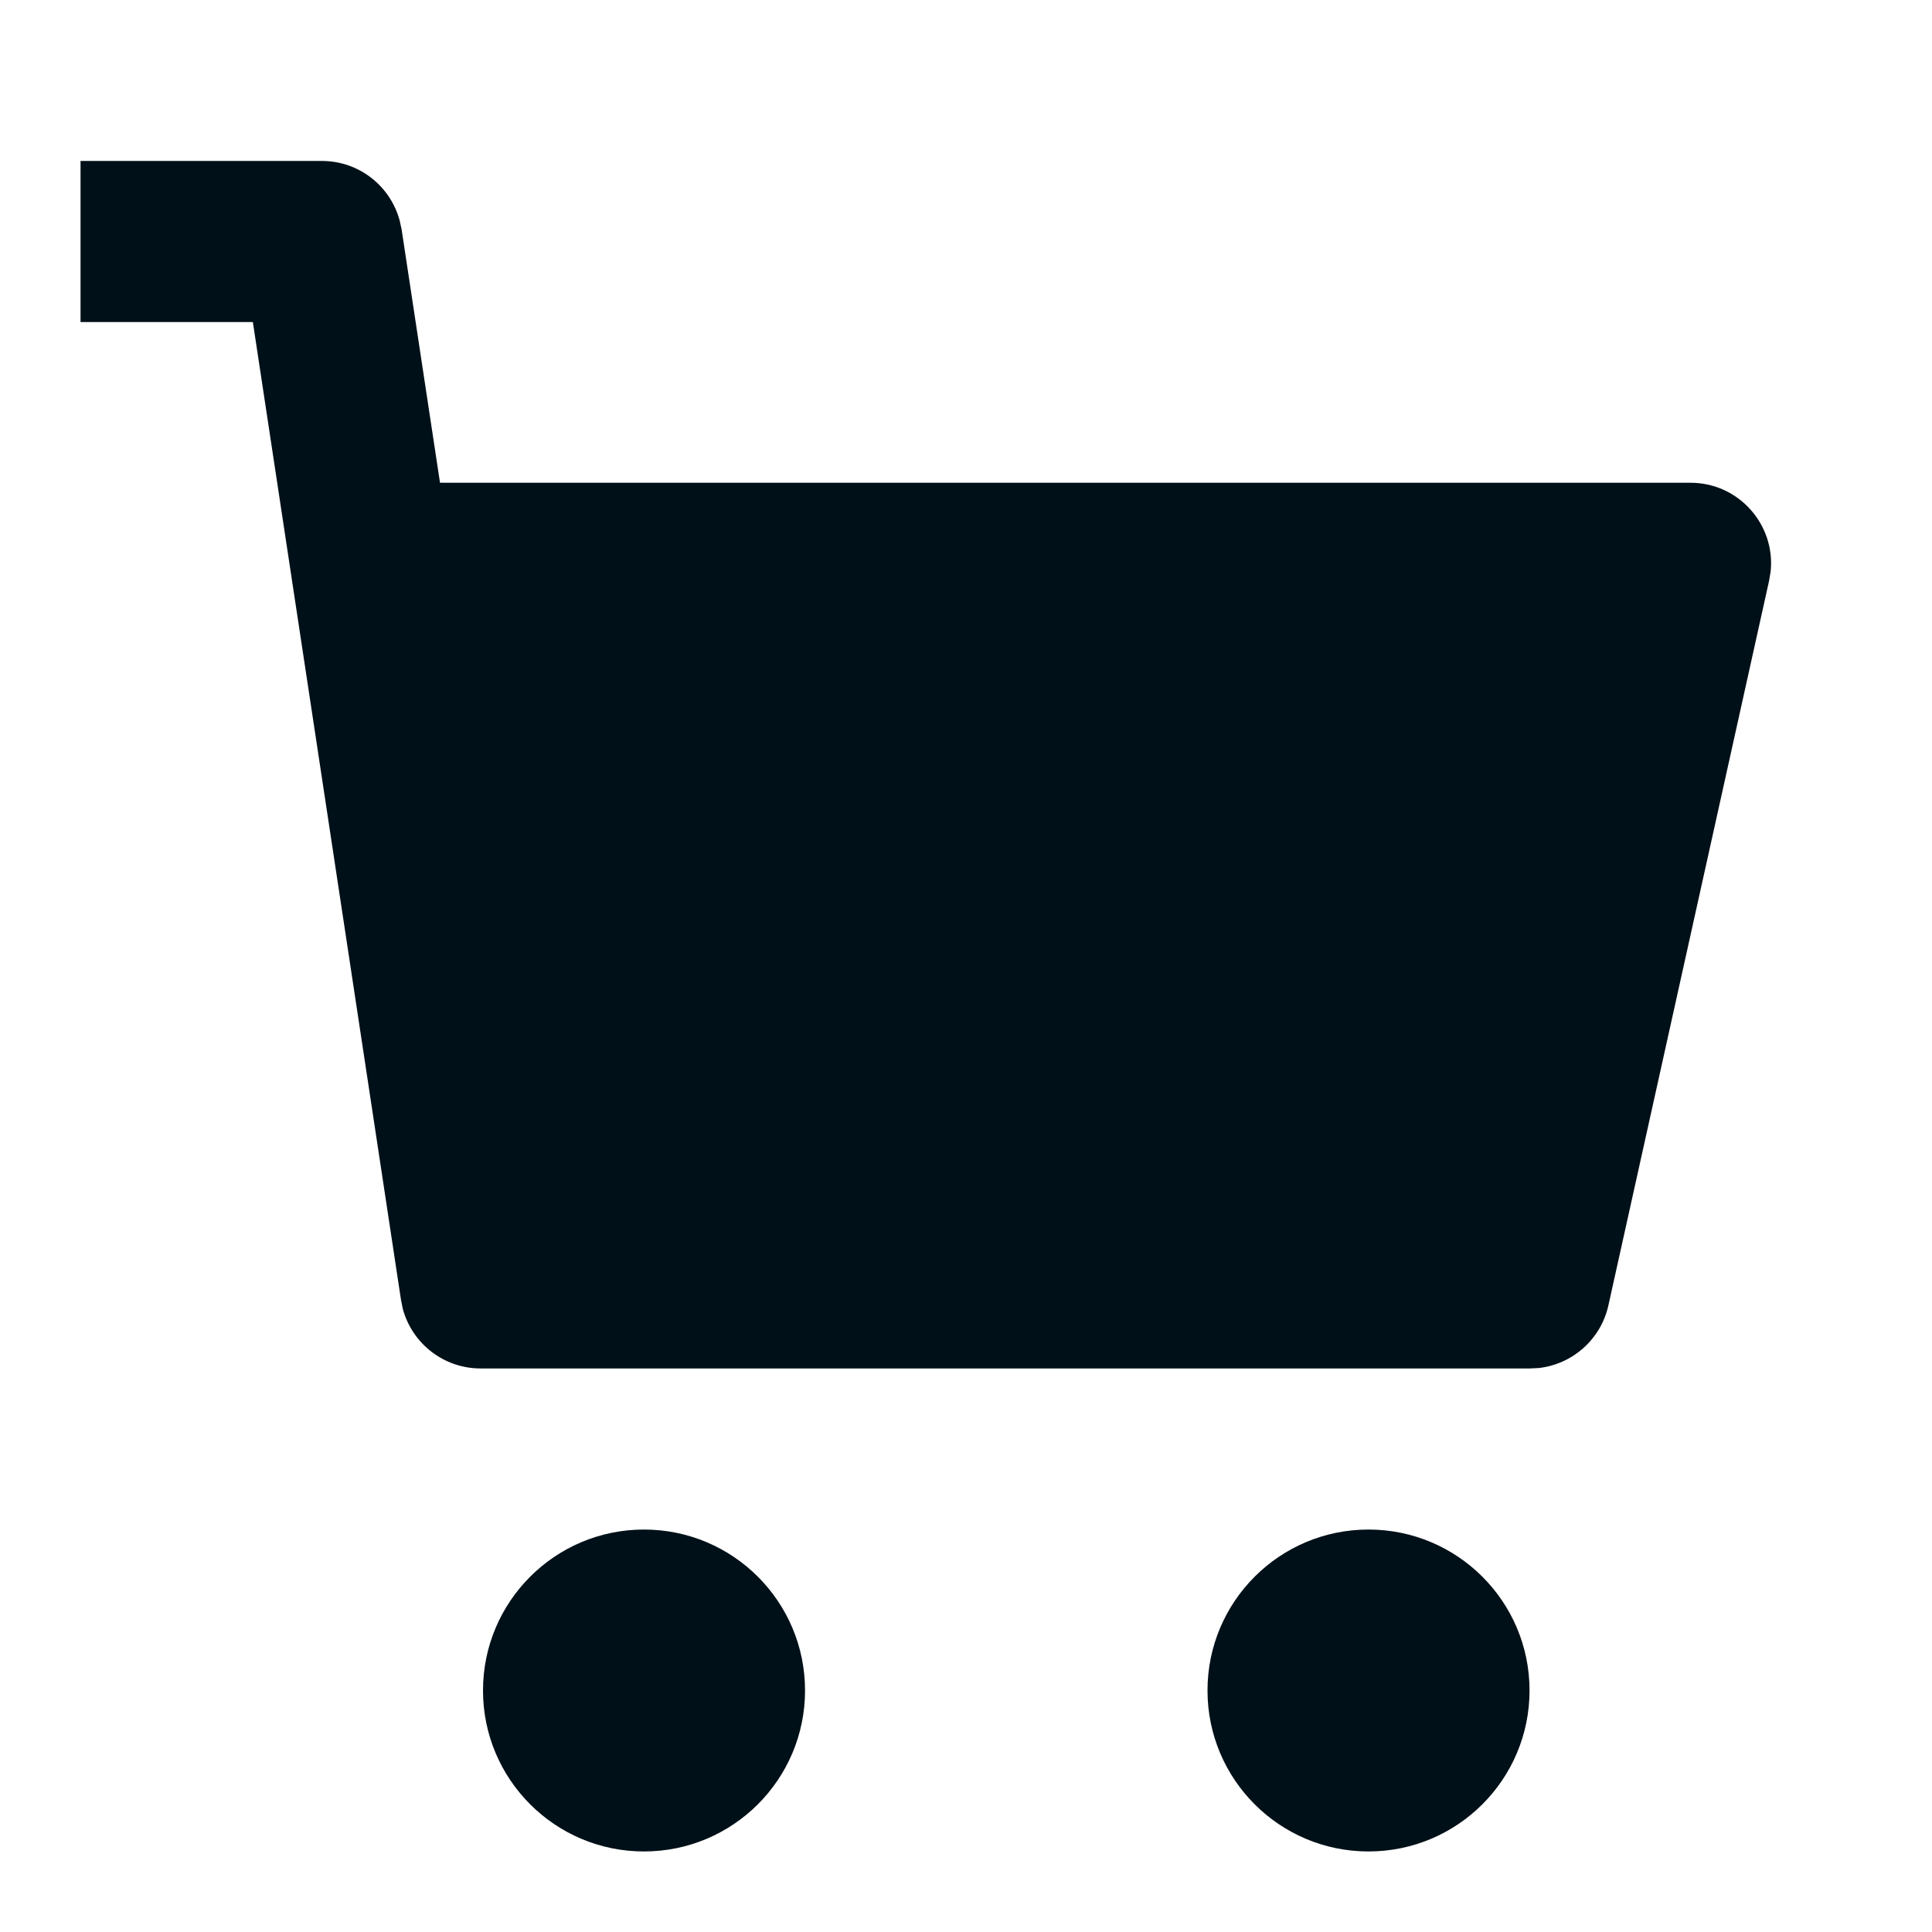
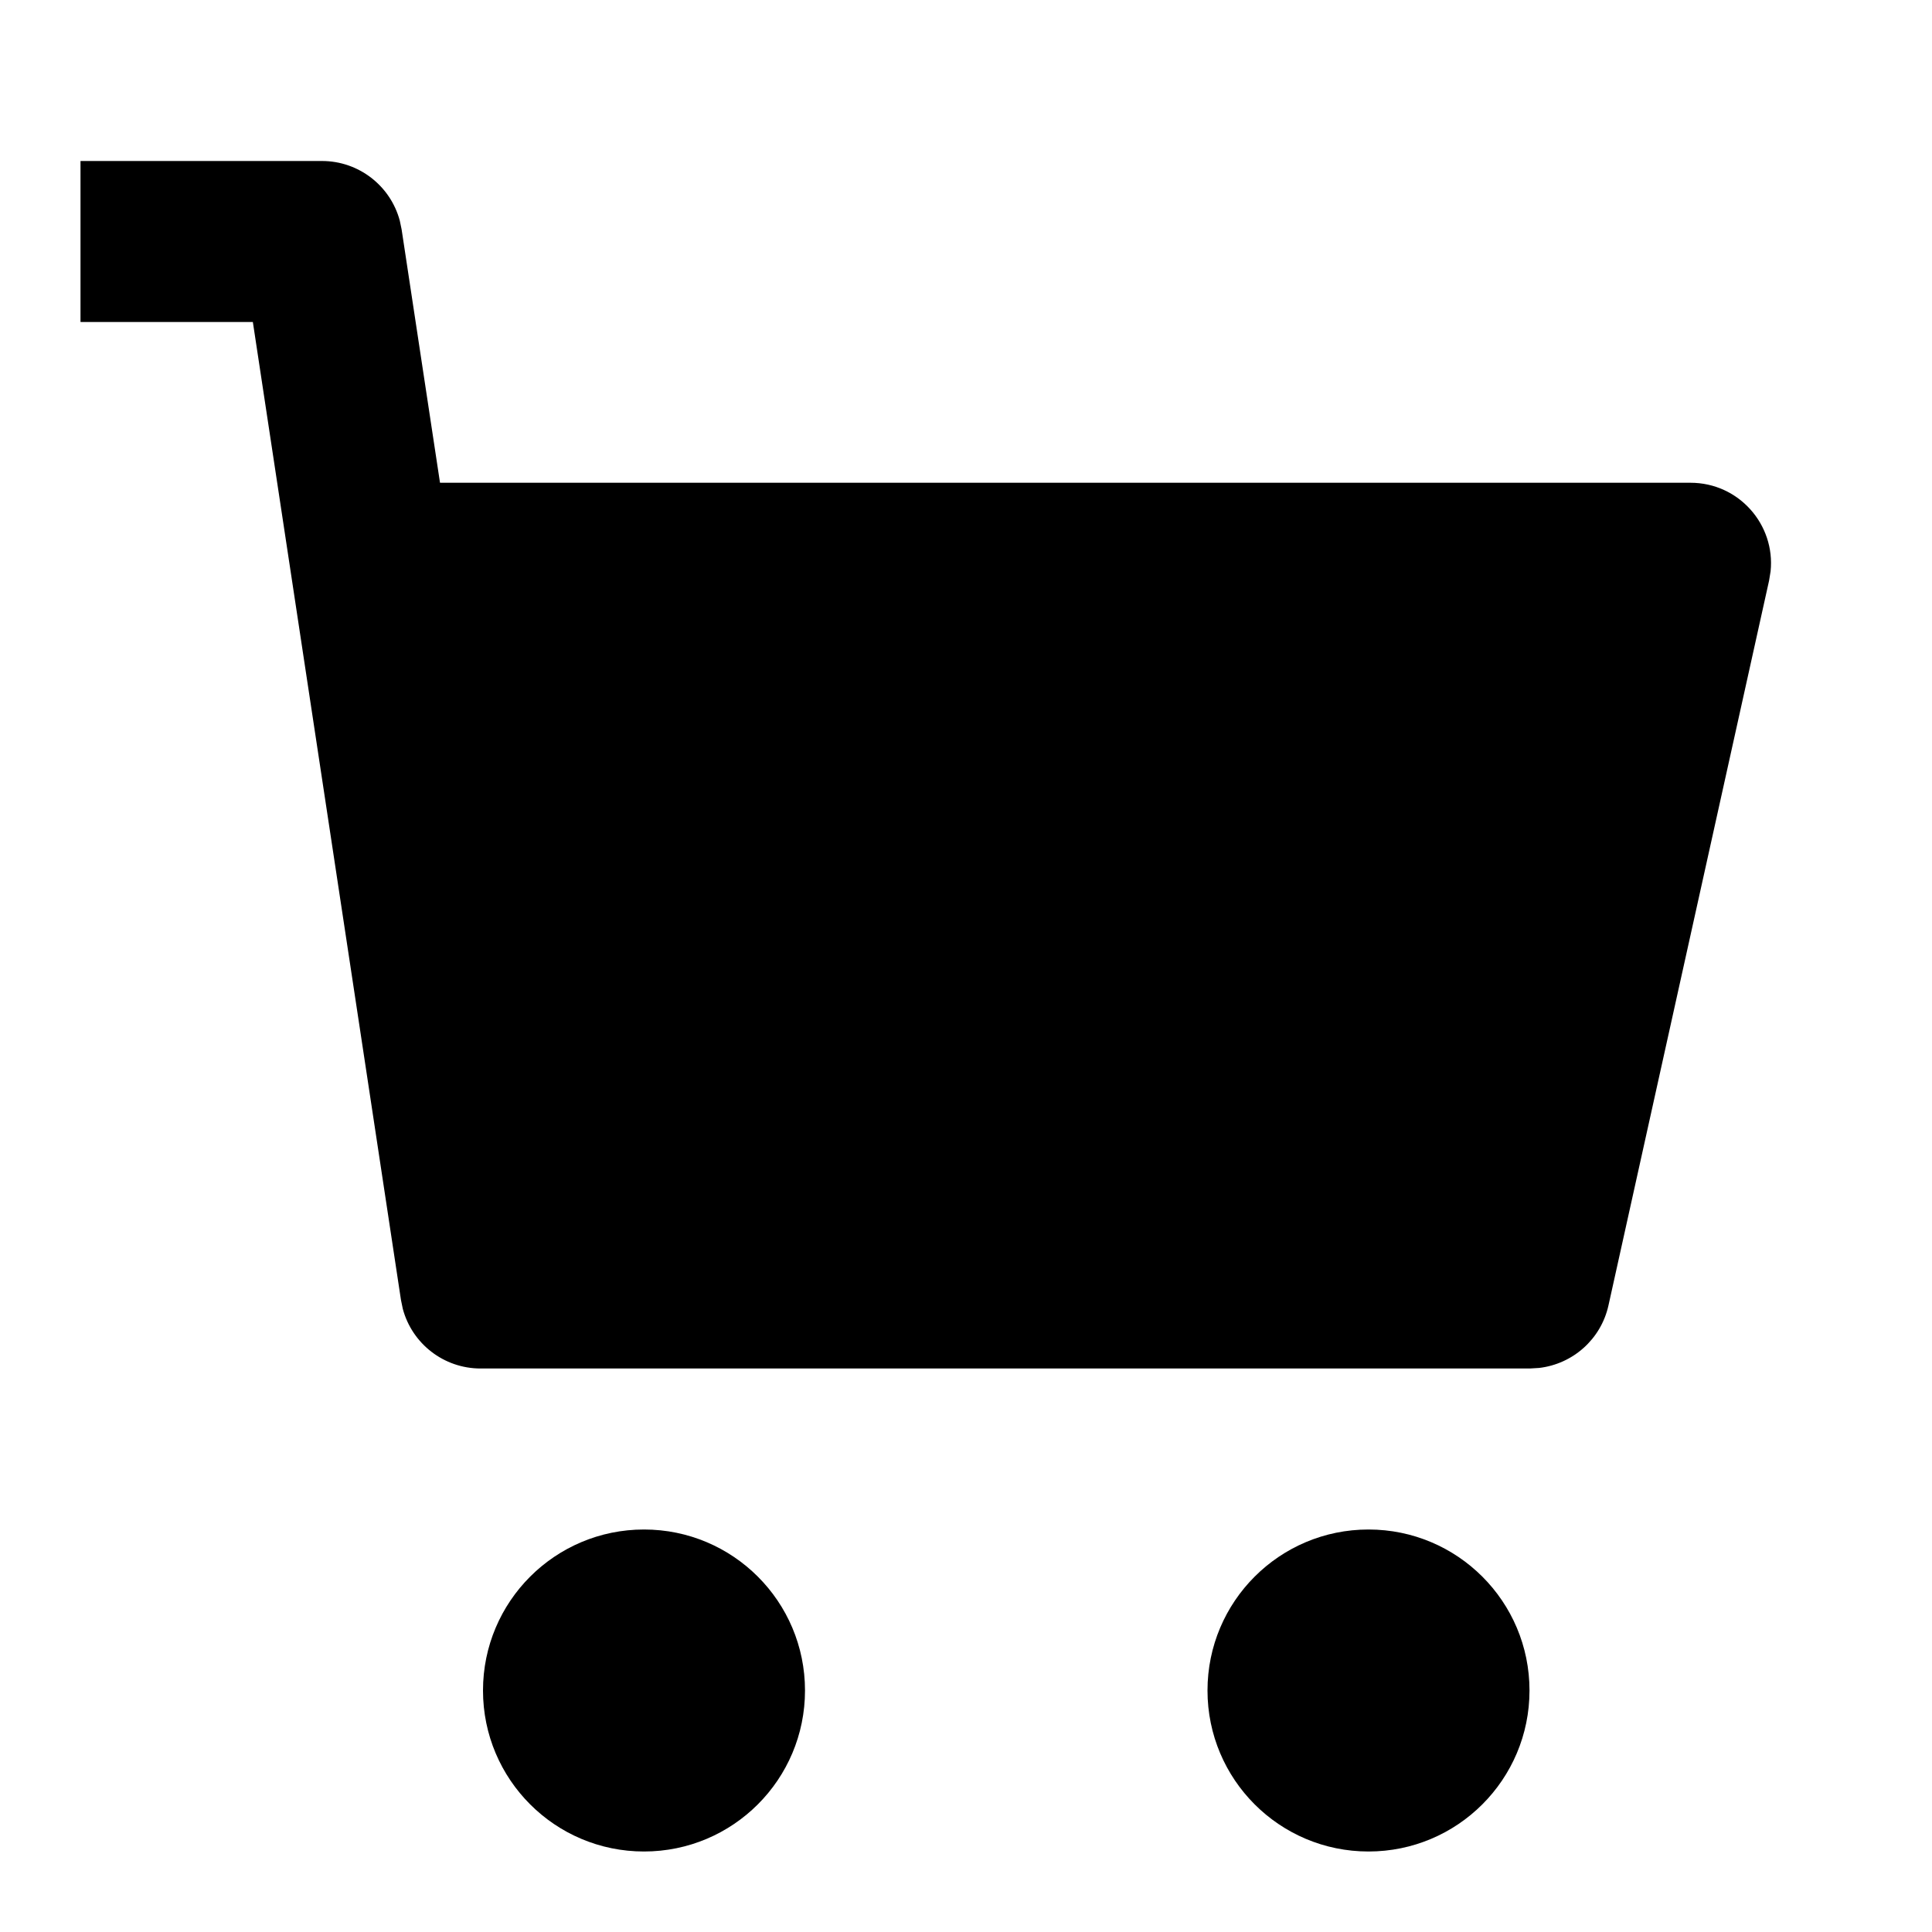
- <svg xmlns="http://www.w3.org/2000/svg" width="16" height="16" viewBox="0 0 16 16" fill="none">
-   <path d="M3.31 1.827C3.233 1.539 2.971 1.333 2.667 1.333H0.667V2.667H2.094L3.321 10.766L3.336 10.84C3.414 11.128 3.676 11.333 3.98 11.333H12.67L12.747 11.329C13.026 11.296 13.258 11.09 13.32 10.811L14.651 4.809L14.664 4.731C14.703 4.345 14.4 3.998 14 3.998L3.644 3.998L3.326 1.9L3.31 1.827ZM5.333 15.333C4.597 15.333 4 14.736 4 14C4 13.264 4.597 12.667 5.333 12.667C6.07 12.667 6.667 13.264 6.667 14C6.667 14.736 6.07 15.333 5.333 15.333ZM11.333 15.333C10.597 15.333 10 14.736 10 14C10 13.264 10.597 12.667 11.333 12.667C12.07 12.667 12.667 13.264 12.667 14C12.667 14.736 12.07 15.333 11.333 15.333Z" fill="#001018" />
+ <svg xmlns="http://www.w3.org/2000/svg" viewBox="0 0 24 24">
+   <path d="M4.966 2.74C4.85 2.308 4.456 2 4 2H1V4H3.141L4.981 16.149L5.004 16.26C5.12 16.692 5.513 17 5.97 17H19.004L19.12 16.993C19.539 16.944 19.888 16.636 19.981 16.216L21.976 7.213L21.995 7.097C22.055 6.517 21.6 5.997 21 5.997L5.466 5.997L4.989 2.85L4.966 2.74ZM8 23C6.895 23 6 22.105 6 21C6 19.895 6.895 19 8 19C9.105 19 10 19.895 10 21C10 22.105 9.105 23 8 23ZM17 23C15.895 23 15 22.105 15 21C15 19.895 15.895 19 17 19C18.105 19 19 19.895 19 21C19 22.105 18.105 23 17 23Z" />
</svg>
